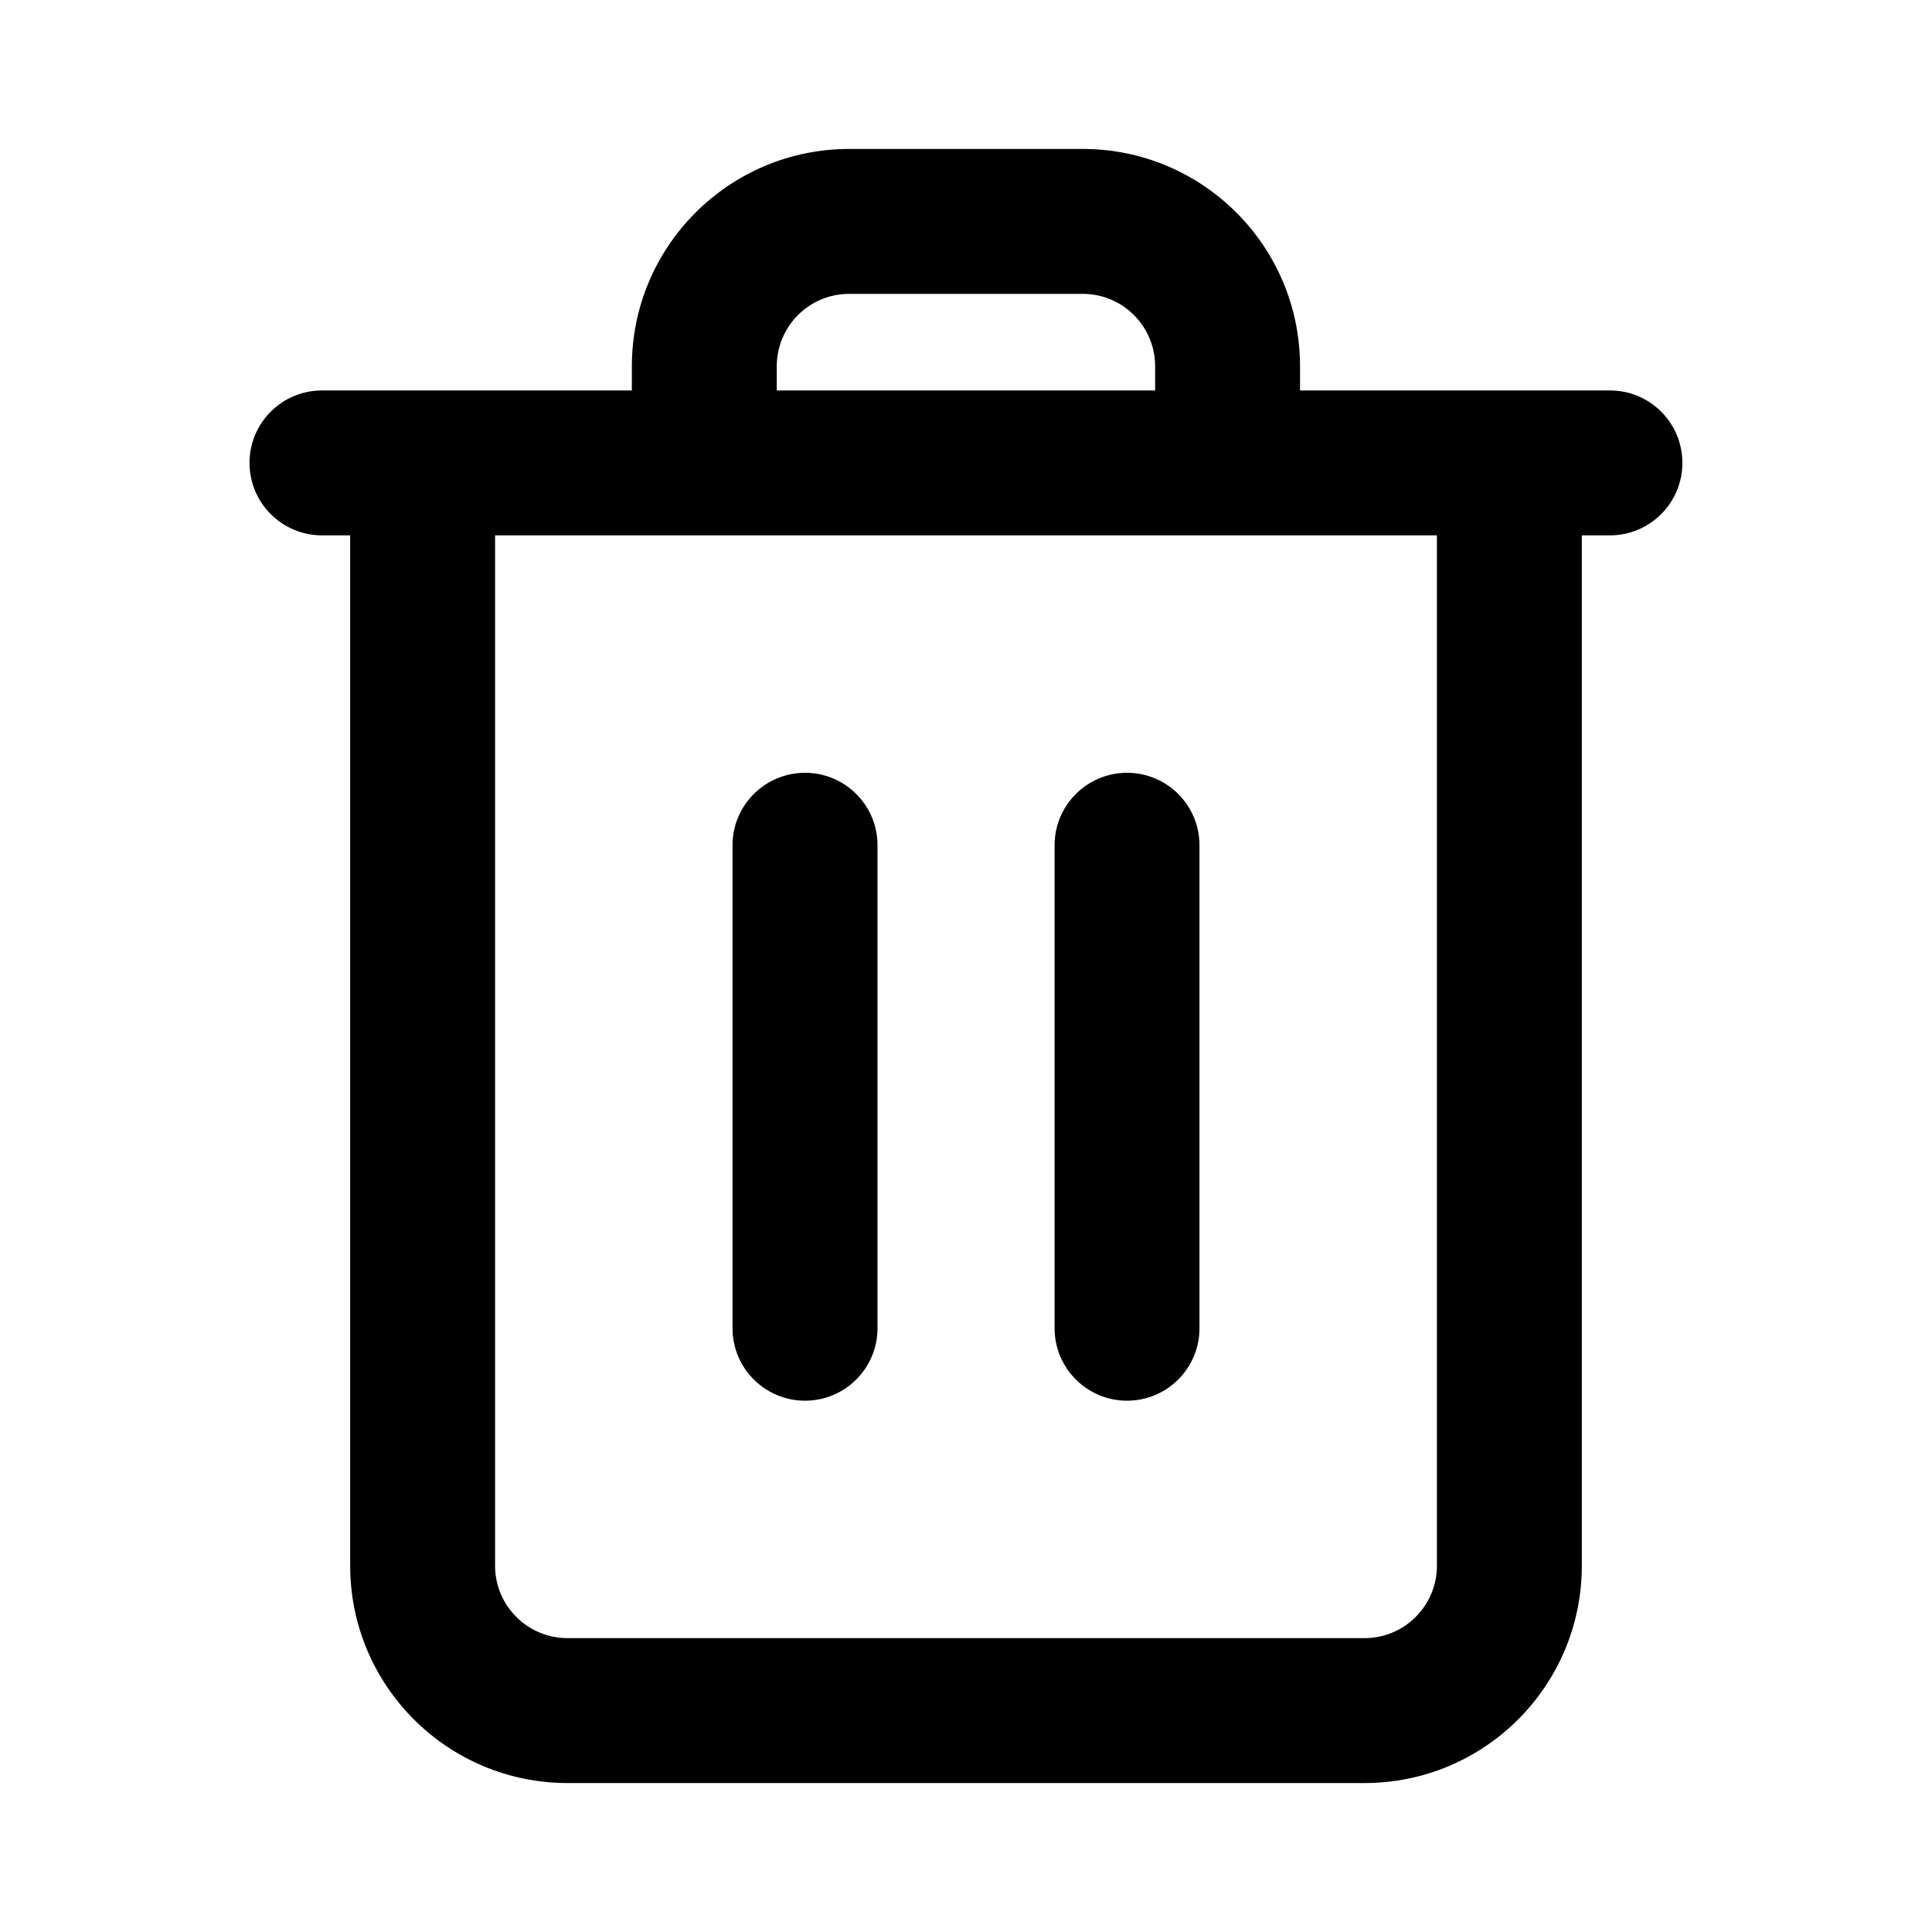
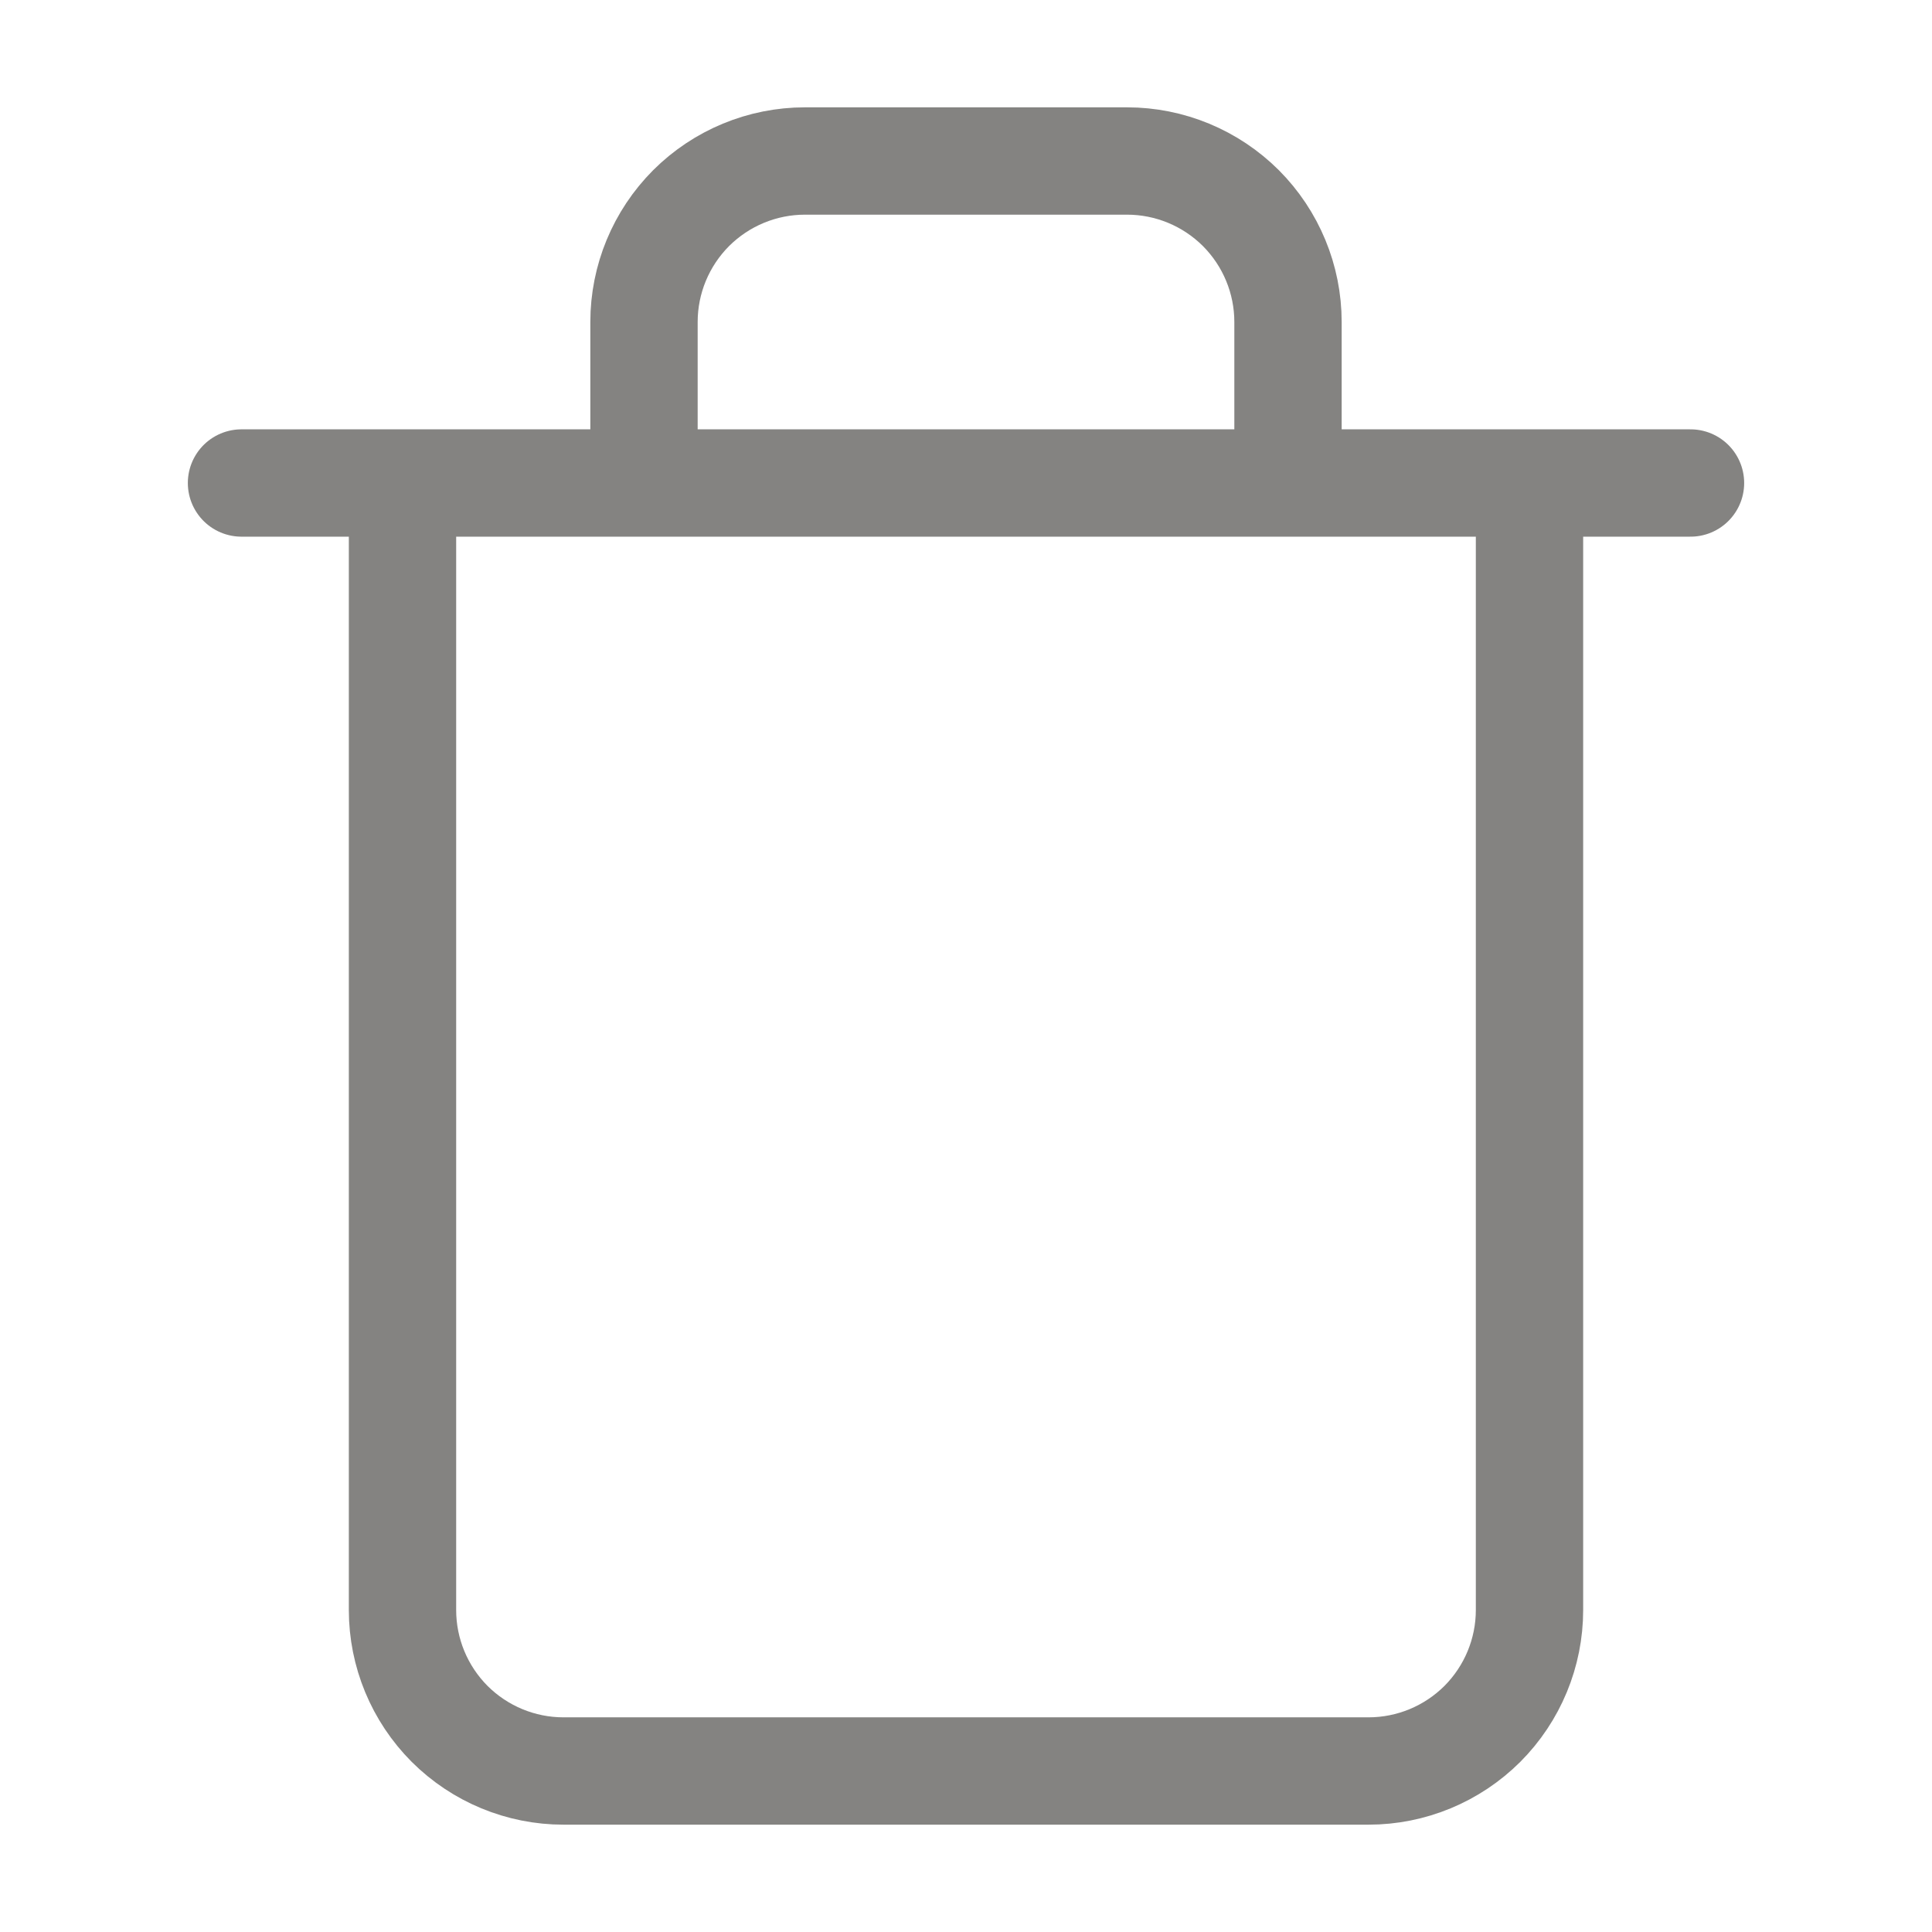
- <svg xmlns="http://www.w3.org/2000/svg" width="20" height="20" viewBox="0 0 20 20" fill="none">
-   <path fill-rule="evenodd" clip-rule="evenodd" d="M6.541 3.792C6.541 2.549 7.549 1.542 8.791 1.542H11.208C12.451 1.542 13.458 2.549 13.458 3.792V4.042H15.625H16.666C17.08 4.042 17.416 4.377 17.416 4.792C17.416 5.206 17.08 5.542 16.666 5.542H16.375V8.246V13.246V16.208C16.375 17.451 15.368 18.458 14.125 18.458H5.875C4.633 18.458 3.625 17.451 3.625 16.208V13.246V8.246V5.542H3.333C2.919 5.542 2.583 5.206 2.583 4.792C2.583 4.377 2.919 4.042 3.333 4.042H4.375H6.541V3.792ZM14.875 13.246V8.246V5.542H13.458H12.708H7.291H6.541H5.125V8.246V13.246V16.208C5.125 16.622 5.461 16.958 5.875 16.958H14.125C14.539 16.958 14.875 16.622 14.875 16.208V13.246ZM8.041 4.042H11.958V3.792C11.958 3.377 11.622 3.042 11.208 3.042H8.791C8.377 3.042 8.041 3.377 8.041 3.792V4.042ZM8.334 8C8.748 8 9.084 8.336 9.084 8.75V13.75C9.084 14.164 8.748 14.5 8.334 14.5C7.919 14.5 7.583 14.164 7.583 13.75V8.75C7.583 8.336 7.919 8 8.334 8ZM12.417 8.75C12.417 8.336 12.081 8 11.667 8C11.253 8 10.917 8.336 10.917 8.75V13.75C10.917 14.164 11.253 14.5 11.667 14.5C12.081 14.5 12.417 14.164 12.417 13.75V8.75Z" fill="currentColor" />
+ <svg xmlns="http://www.w3.org/2000/svg" width="18" height="18" viewBox="0 0 18 18" fill="none">
+   <path d="M2.25 4.5H3.75M3.75 4.5H15.75M3.75 4.5L3.75 15C3.75 15.398 3.908 15.779 4.189 16.061C4.471 16.342 4.852 16.5 5.25 16.5H12.75C13.148 16.5 13.529 16.342 13.811 16.061C14.092 15.779 14.25 15.398 14.25 15V4.5M6 4.5V3C6 2.602 6.158 2.221 6.439 1.939C6.721 1.658 7.102 1.5 7.5 1.5H10.5C10.898 1.5 11.279 1.658 11.561 1.939C11.842 2.221 12 2.602 12 3V4.5" stroke="#242220" stroke-opacity="0.56" stroke-linecap="round" stroke-linejoin="round" />
</svg>
